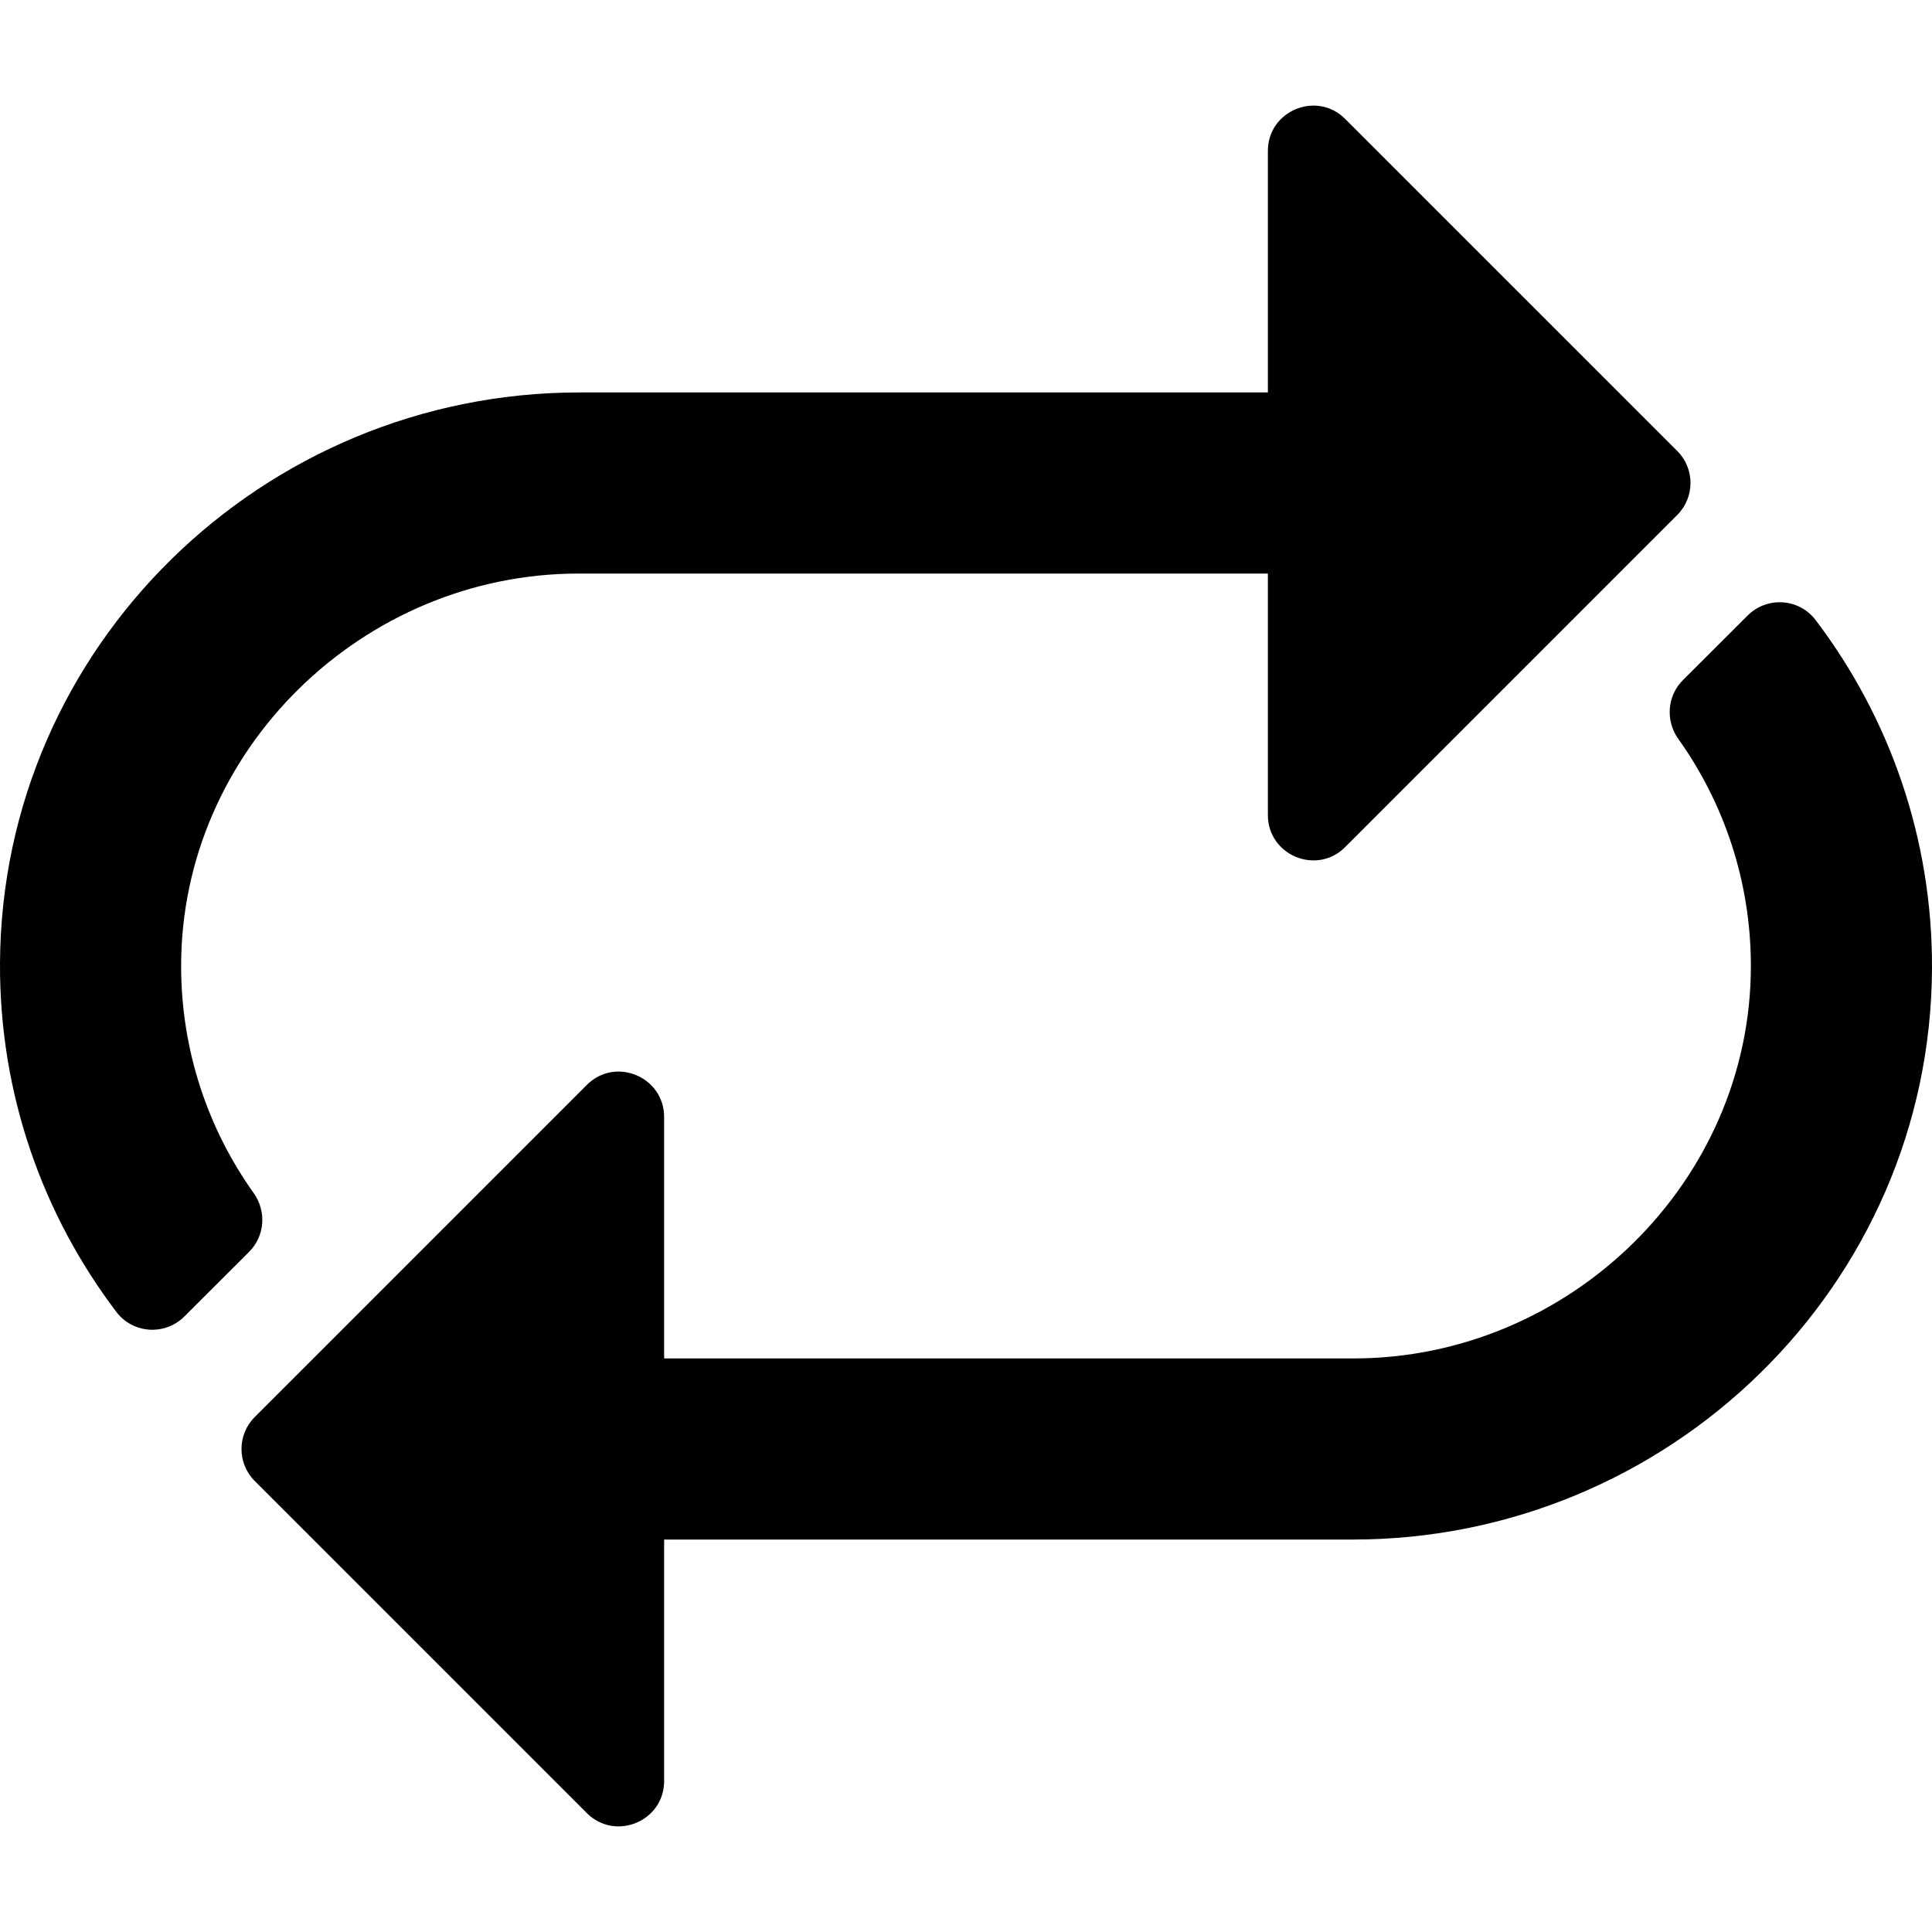
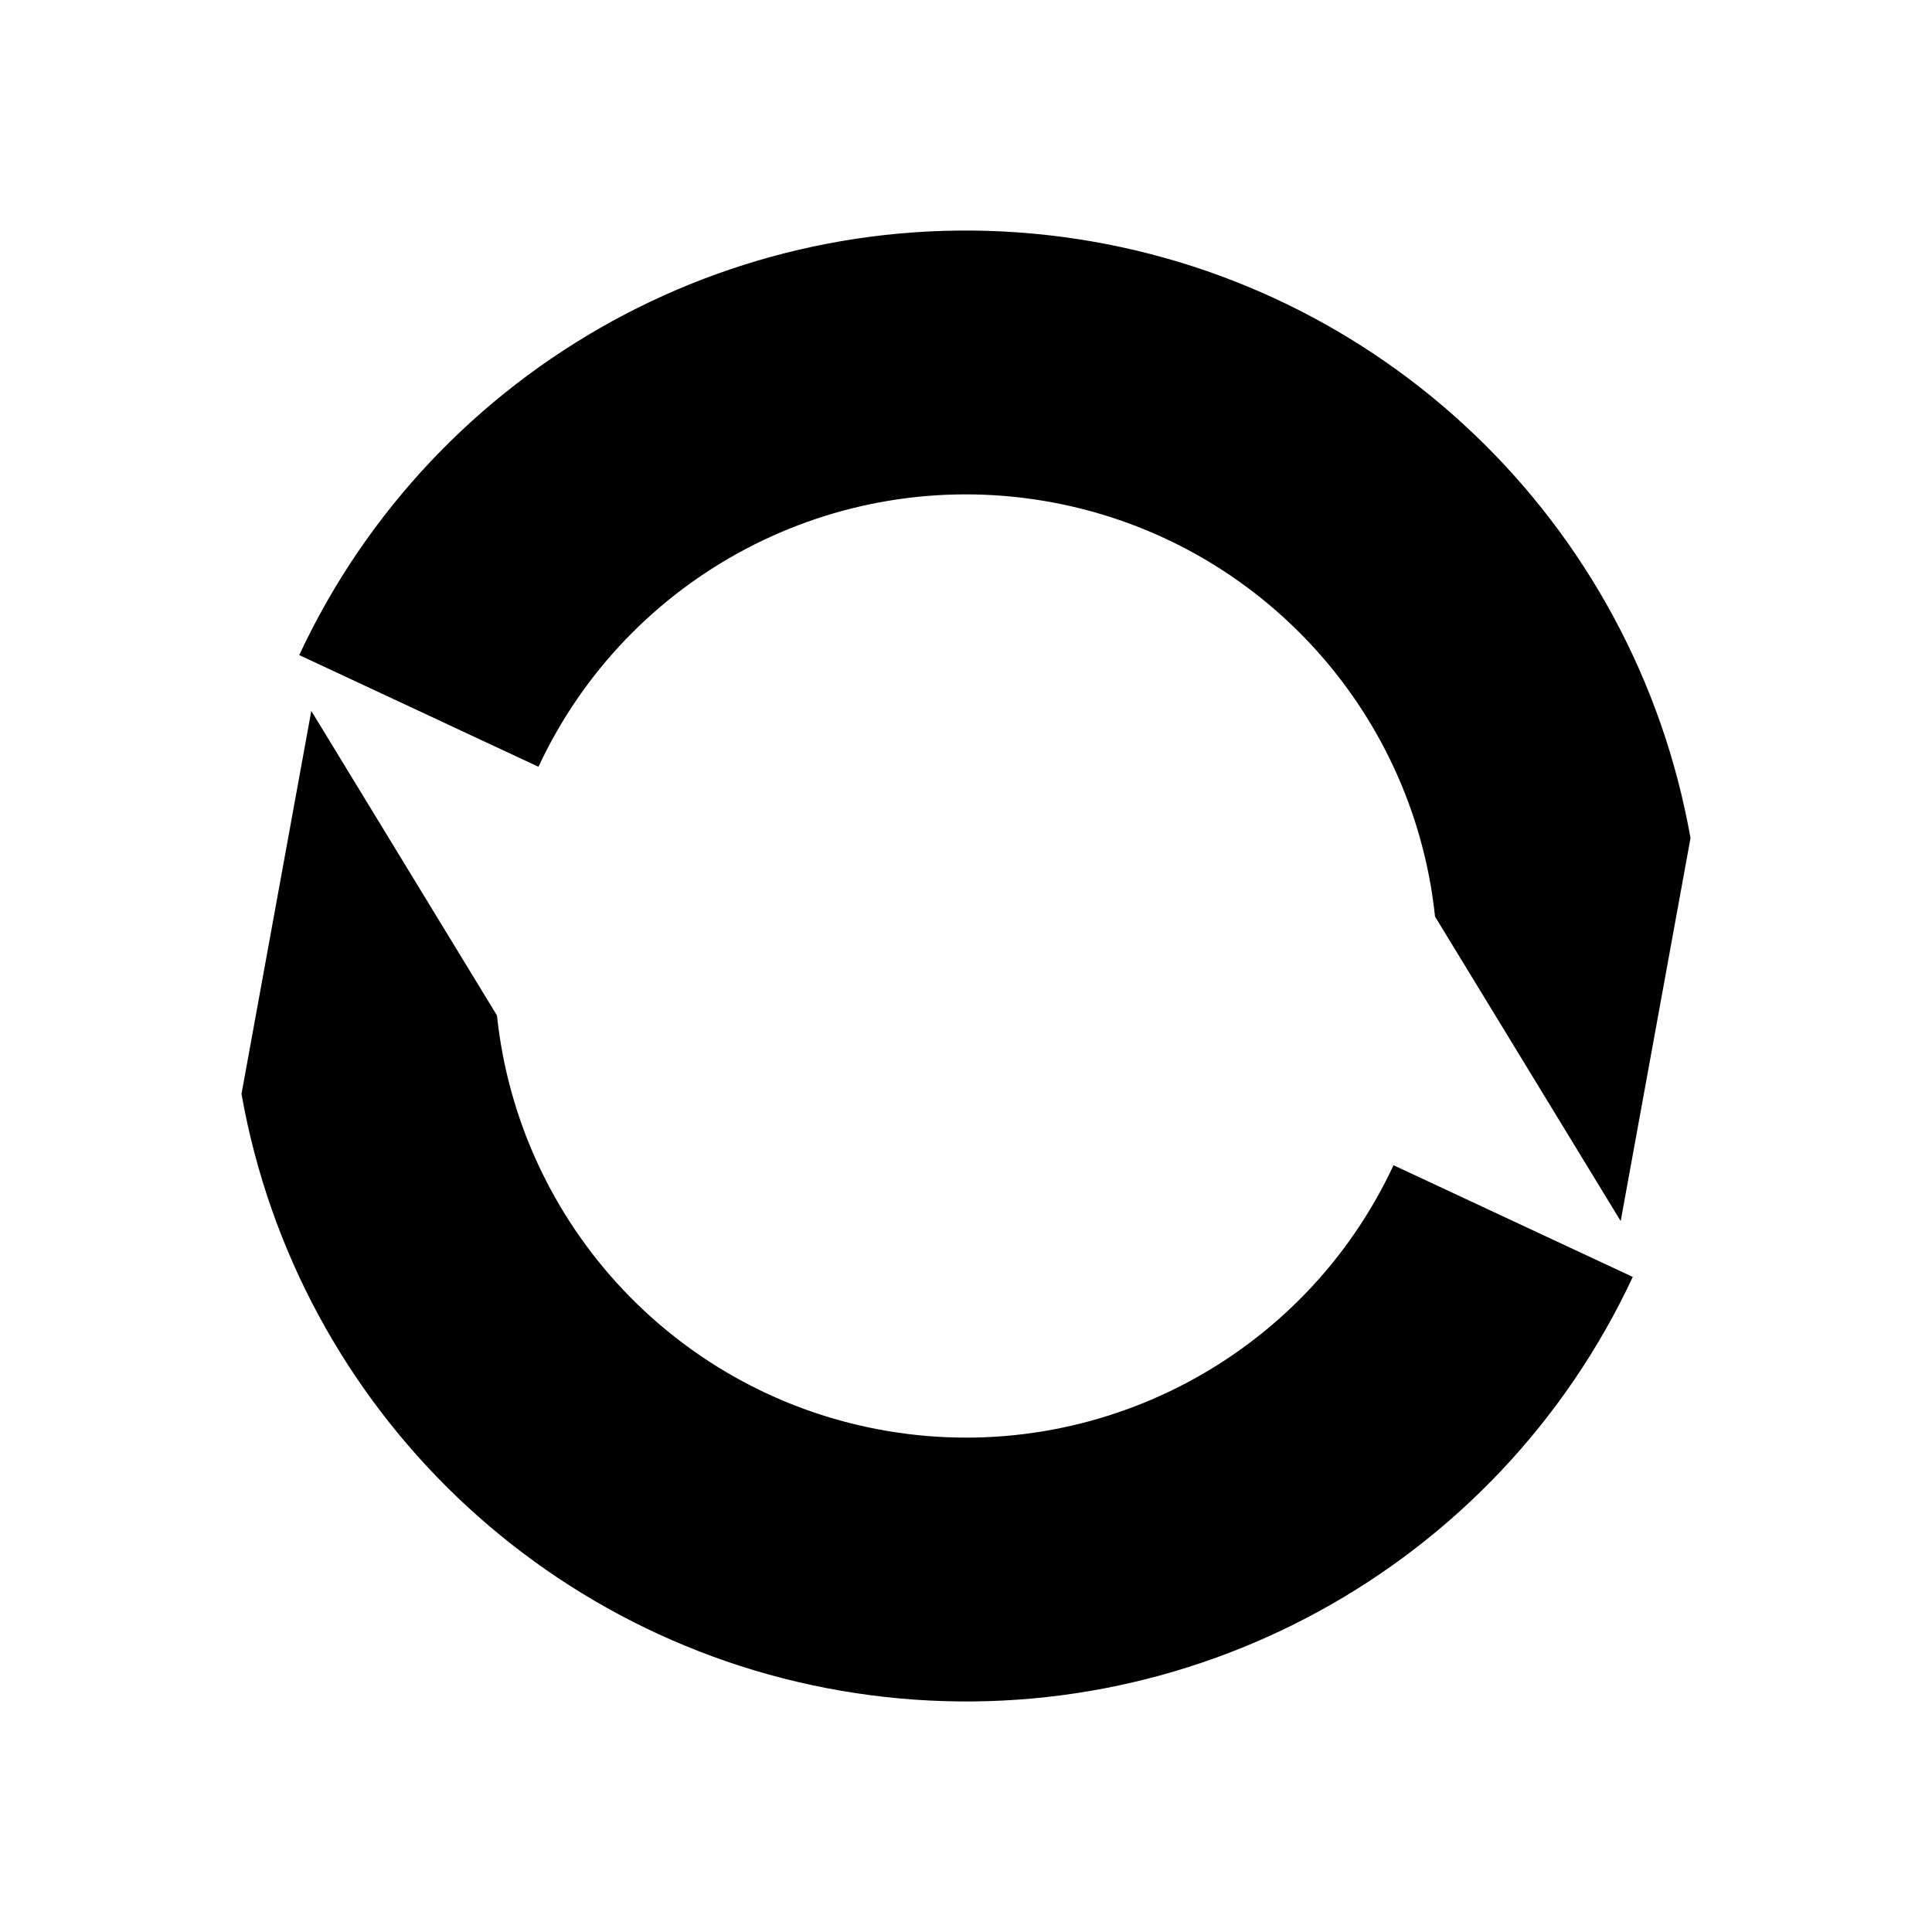
<svg xmlns="http://www.w3.org/2000/svg" viewBox="0 0 512 512">
-   <path d="M481.162 164.326c19.478 25.678 30.997 57.709 30.836 92.388C511.61 340.638 442.361 408 358.436 408H176v64c-.001 10.683-12.949 16.021-20.485 8.485l-88-87.995c-4.686-4.686-4.687-12.284 0-16.971l88-88.005c7.58-7.58 20.485-2.14 20.485 8.485v64h182.668C415.933 360 464.06 313.154 464 255.889c-.023-22.372-7.149-43.111-19.237-60.082-3.431-4.817-2.962-11.387 1.223-15.564 8.269-8.255 13.592-13.545 17.137-17.104 5.131-5.152 13.645-4.605 18.039 1.187zM48 256.111C47.94 198.846 96.067 152 153.332 152H336v64c0 10.625 12.905 16.066 20.485 8.485l88-88.005c4.687-4.686 4.686-12.285 0-16.971l-88-87.995C348.949 23.979 336.001 29.317 336 40v64H153.564C69.639 104 .389 171.362.002 255.286c-.16 34.679 11.358 66.71 30.836 92.388 4.394 5.792 12.908 6.339 18.039 1.188 3.545-3.559 8.867-8.849 17.137-17.105 4.185-4.178 4.653-10.748 1.223-15.564-12.088-16.971-19.213-37.71-19.237-60.082z" />
+   <path d="M79.3 173.6A195 195 0 0 1 448 222.1L429.5 323.6 380.3 242.9A125 125 0 0 0 142.7 203.2ZM432.7 338.4A195 195 0 0 1 64 289.9L82.5 188.4 131.7 269.1A125 125 0 0 0 369.3 308.8Z" />
</svg>
